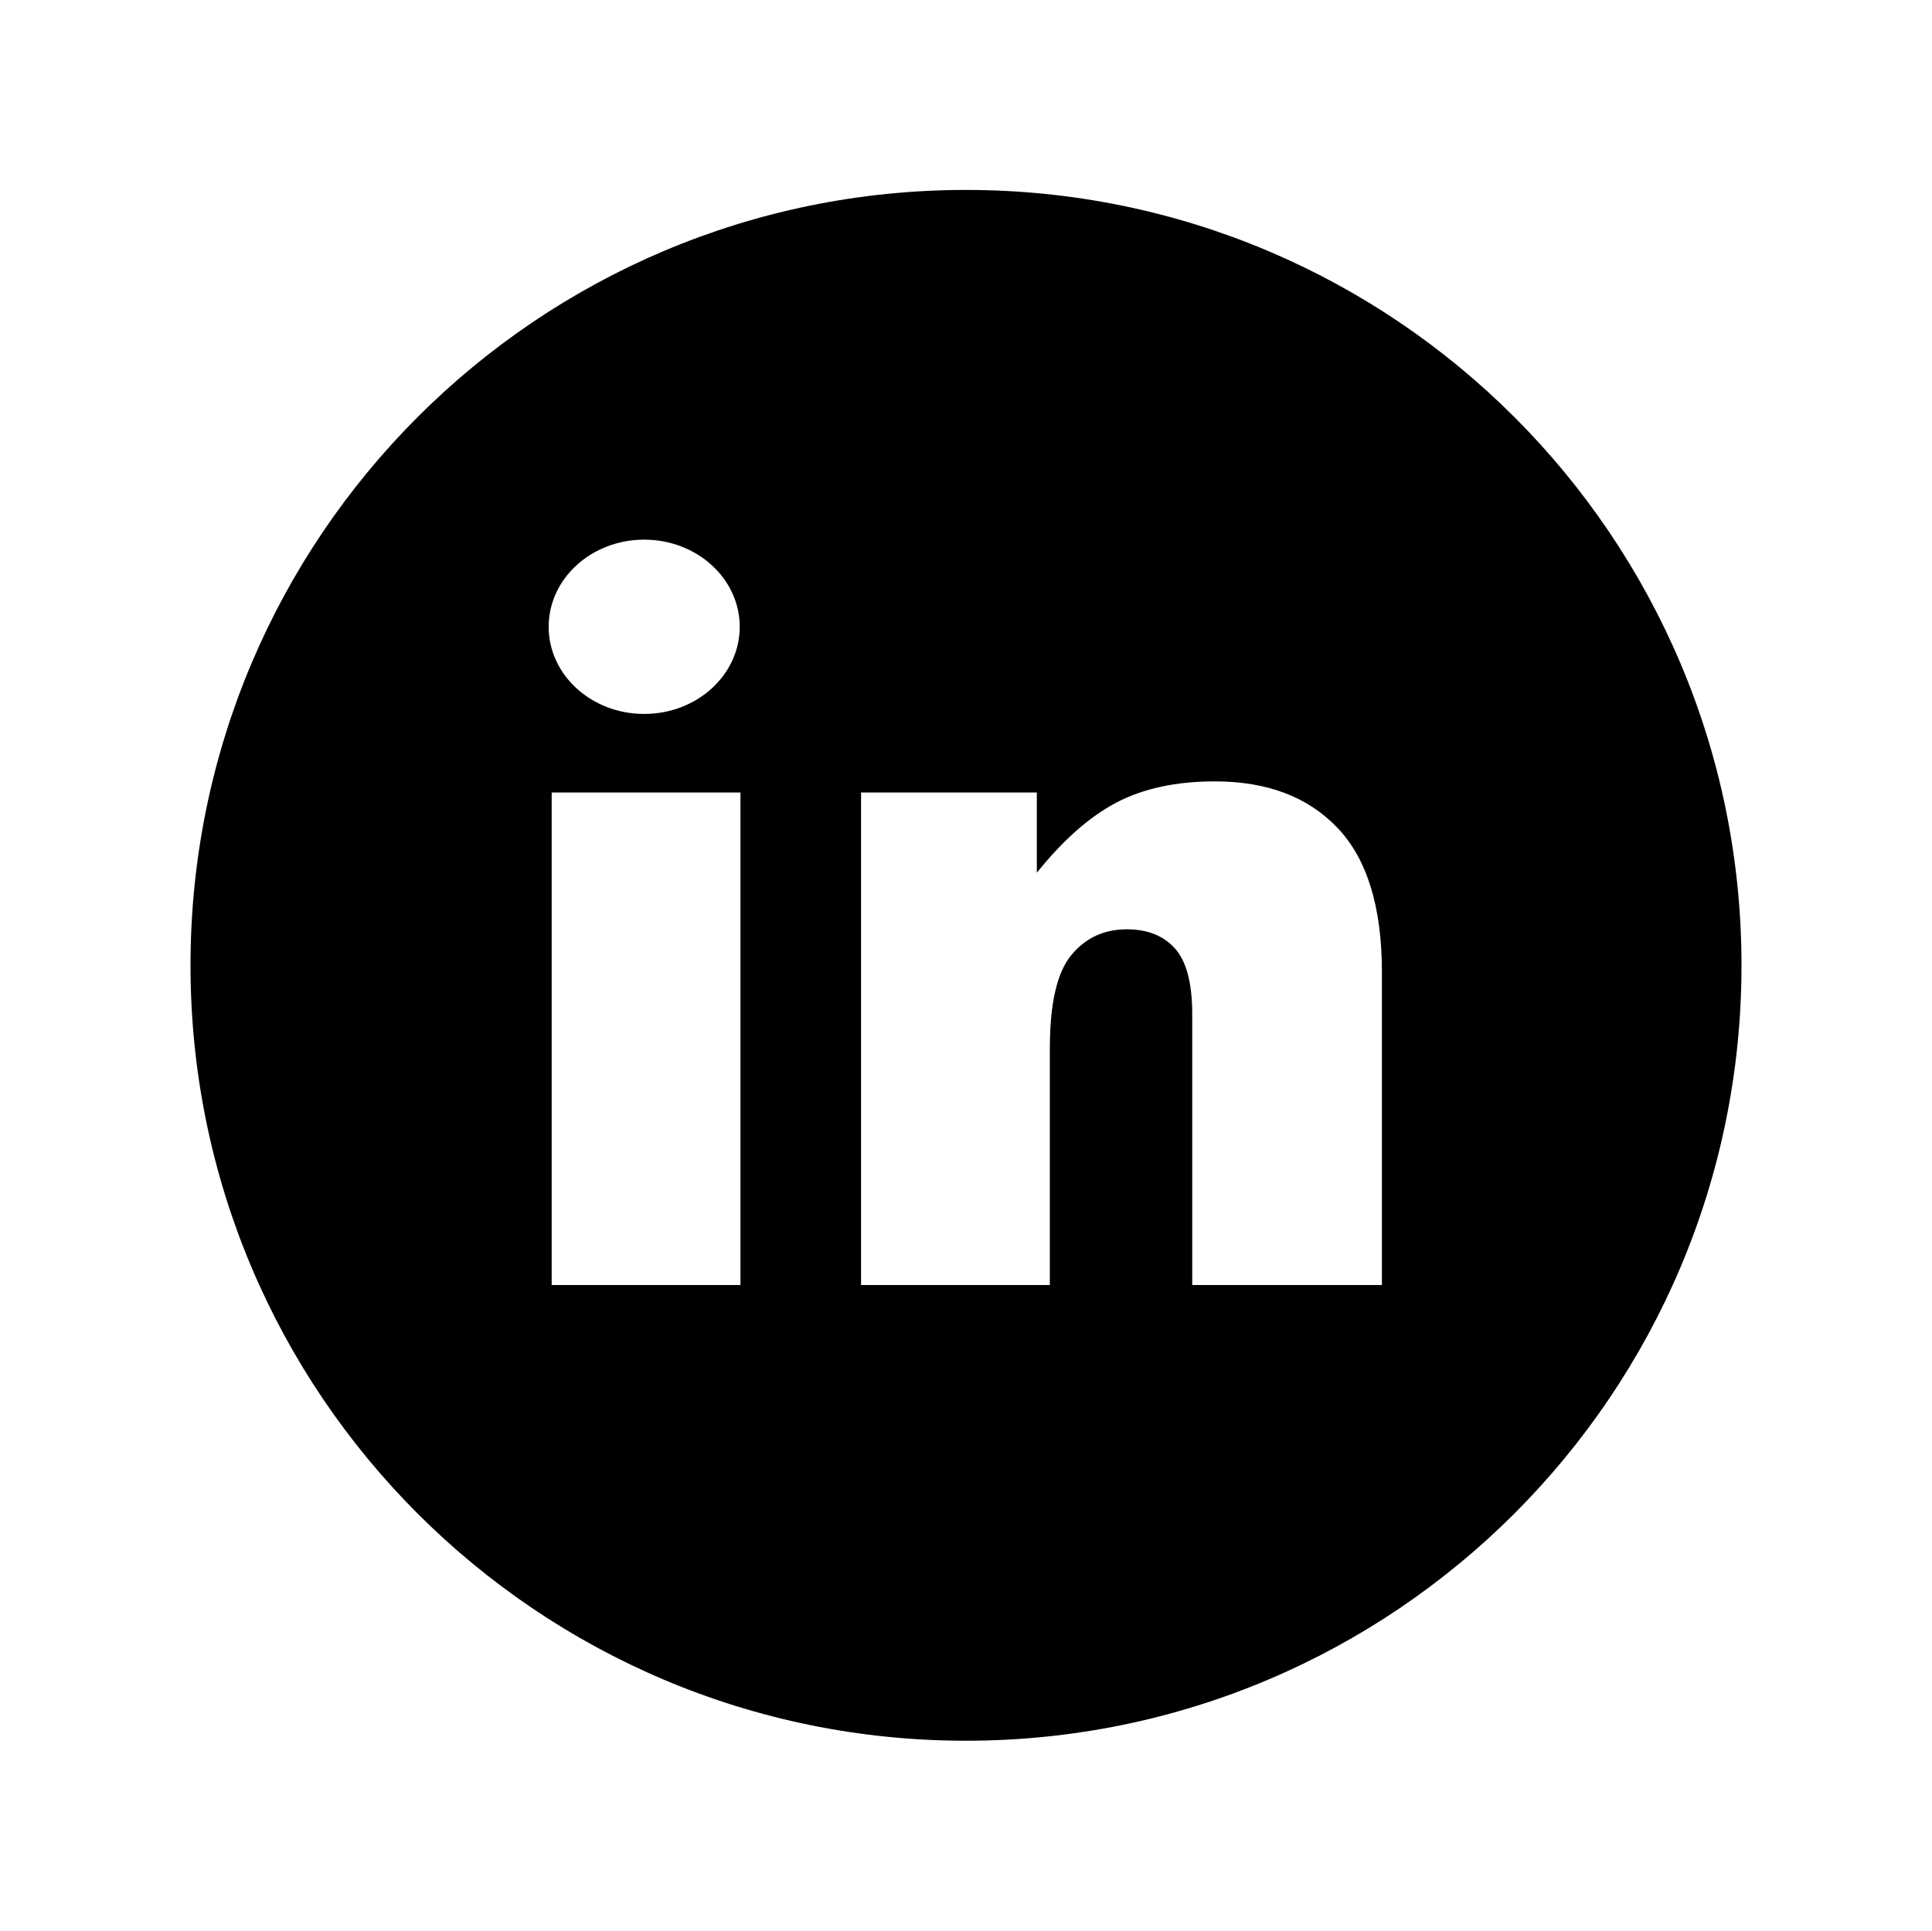
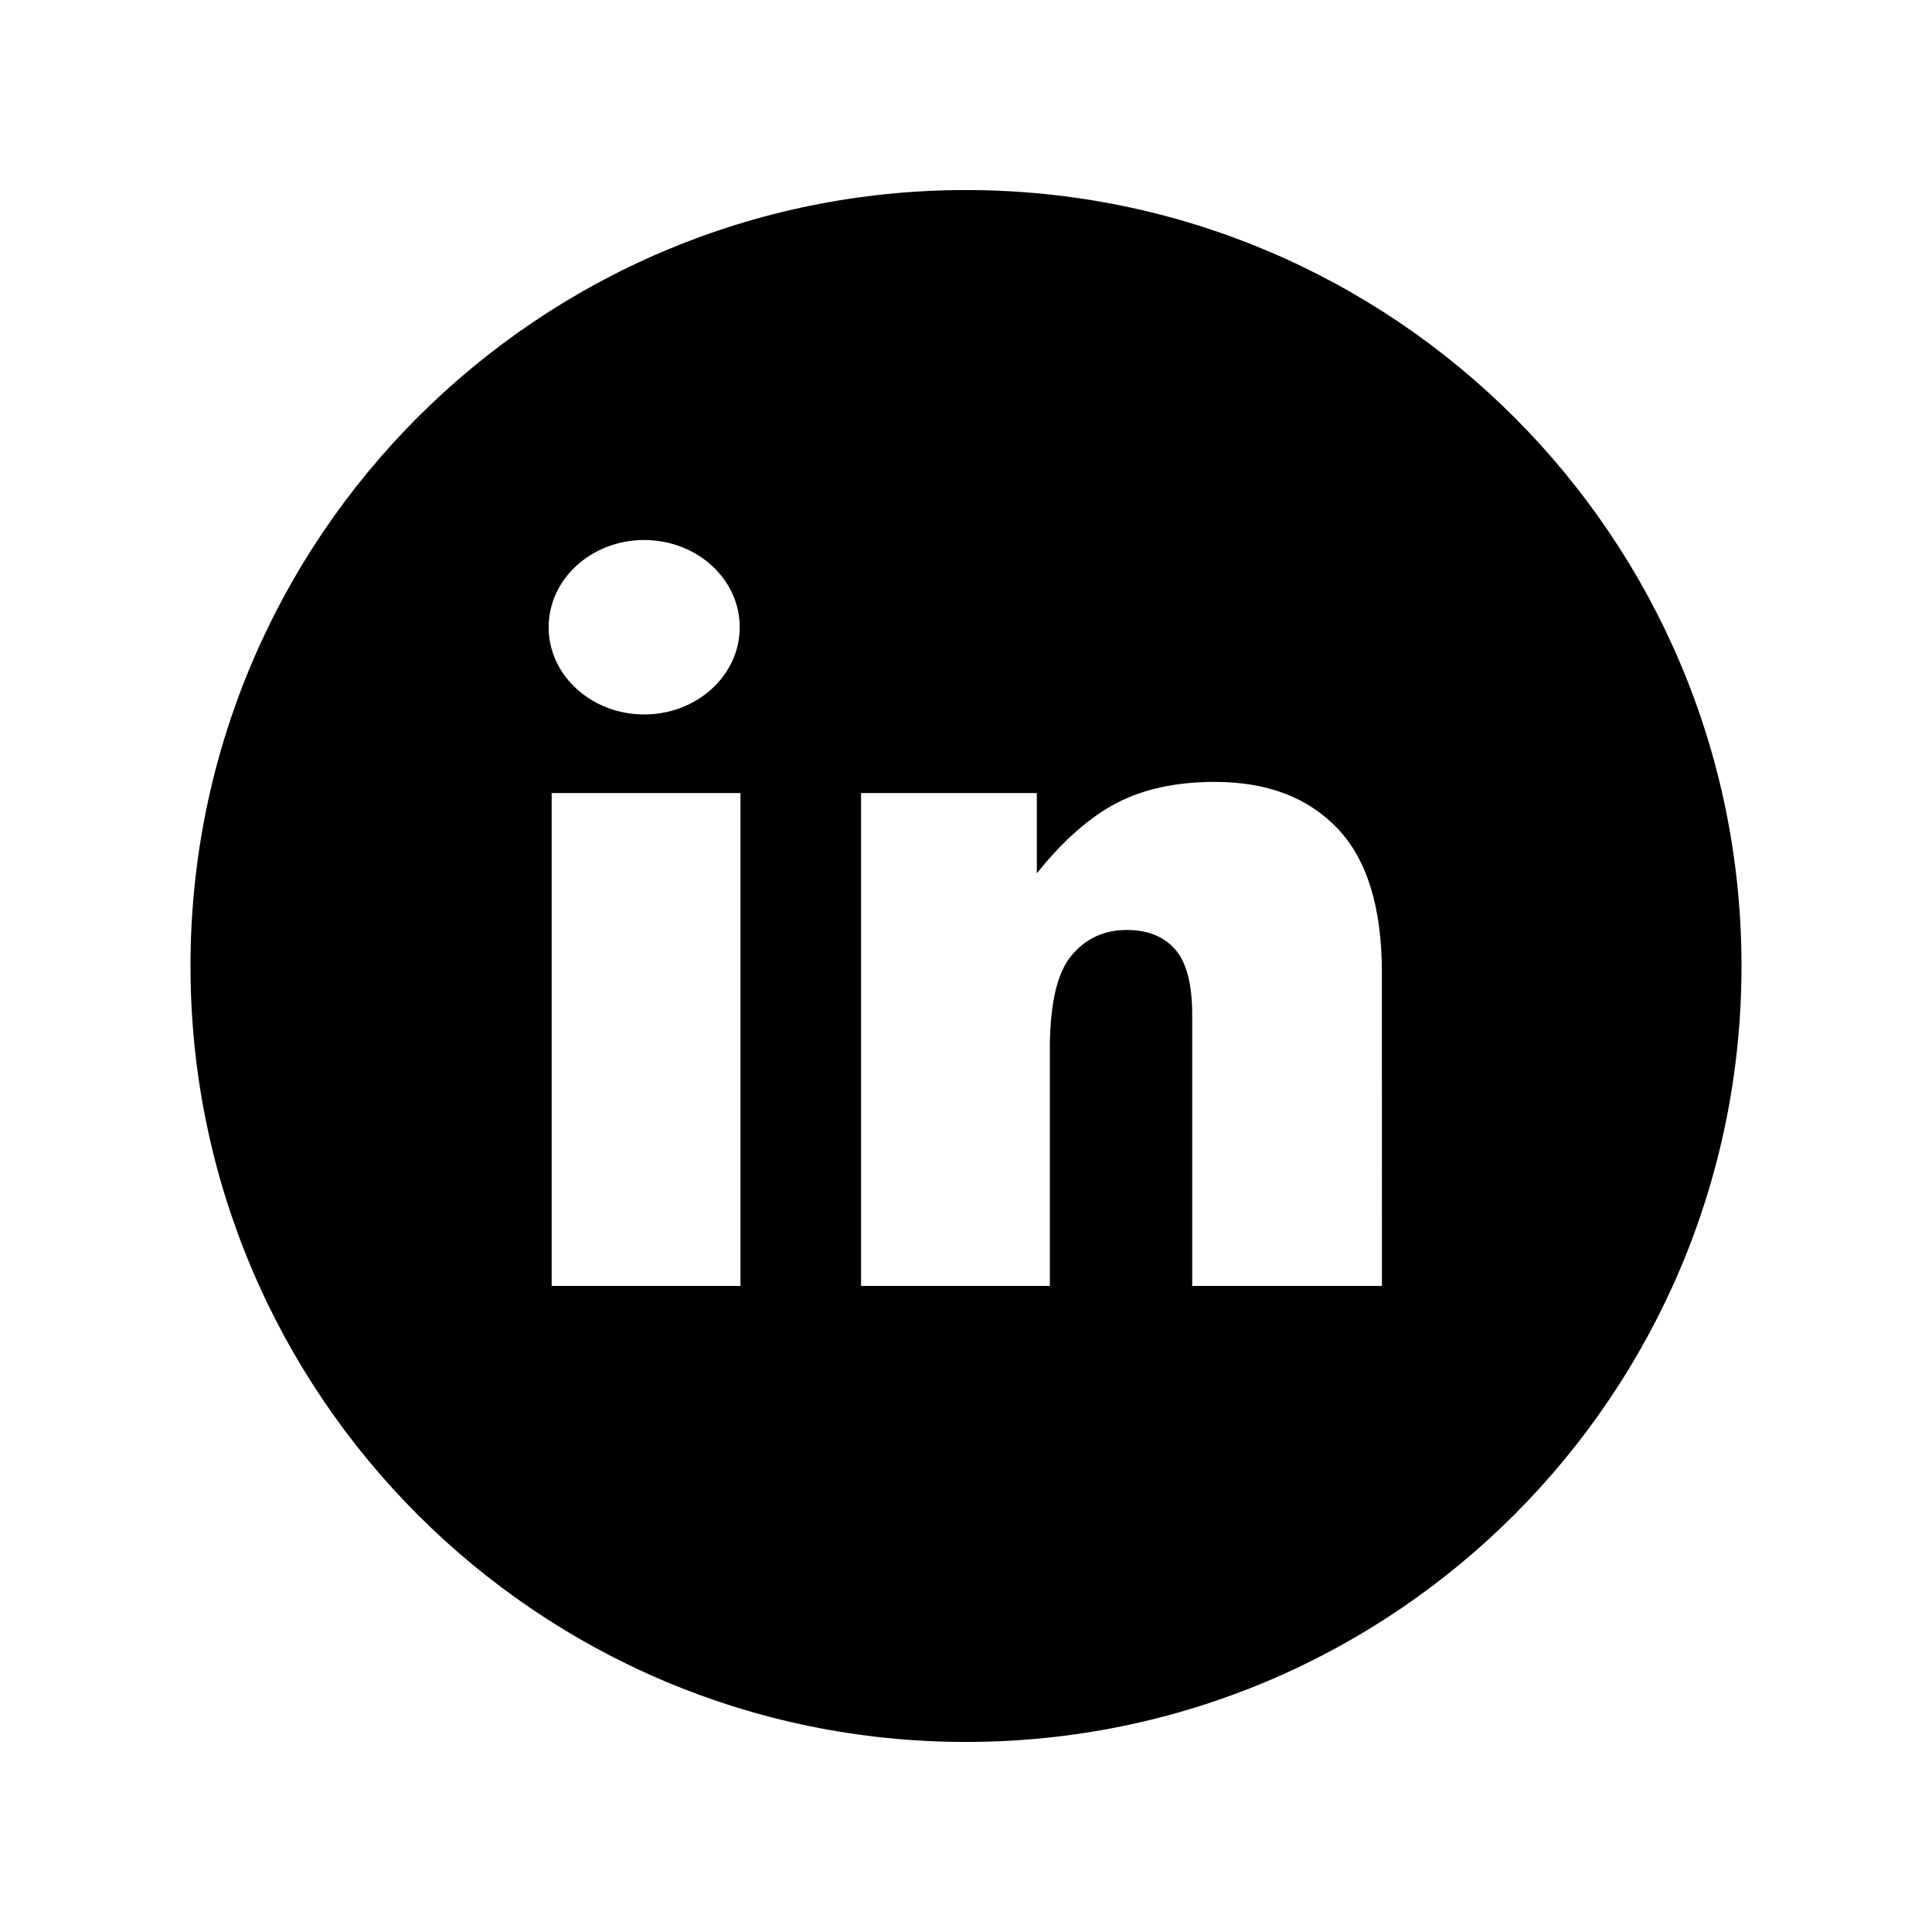
- <svg xmlns="http://www.w3.org/2000/svg" enable-background="new 0 0 144.083 144" height="144px" id="linkedin" version="1.1" viewBox="0 0 144.083 144" width="144.083px" xml:space="preserve">
-   <path d="M72.04,14.166c-31.939,0-57.833,25.894-57.833,57.833c0,31.94,25.893,57.835,57.833,57.835  c31.941,0,57.836-25.895,57.836-57.835C129.875,40.06,103.981,14.166,72.04,14.166z M48.042,40.25c3.934,0,7.125,2.91,7.125,6.5  s-3.191,6.5-7.125,6.5c-3.936,0-7.125-2.91-7.125-6.5S44.106,40.25,48.042,40.25z M55.221,95.845H41.143V59.11h14.078V95.845z   M103.059,95.845H88.913v-20.2c0-2.306-0.428-3.938-1.281-4.896c-0.854-0.956-2.053-1.436-3.596-1.436  c-1.707,0-3.092,0.646-4.152,1.938c-1.061,1.292-1.59,3.609-1.59,6.953v17.641H64.215V59.11h13.109v5.983  c1.959-2.443,3.943-4.19,5.949-5.24c2.006-1.049,4.449-1.573,7.332-1.573c3.898,0,6.947,1.158,9.15,3.476  c2.201,2.317,3.303,5.897,3.303,10.74V95.845z" />
+ <svg xmlns="http://www.w3.org/2000/svg" width="35" height="35" viewBox="0 0 35 35" fill="none">
+   <path d="M17.5 3.443C9.741 3.443 3.451 9.737 3.451 17.5C3.451 25.263 9.741 31.557 17.5 31.557C25.259 31.557 31.549 25.263 31.549 17.5C31.549 9.737 25.259 3.443 17.5 3.443ZM11.67 9.783C12.626 9.783 13.401 10.49 13.401 11.363C13.401 12.235 12.626 12.943 11.67 12.943C10.714 12.943 9.939 12.235 9.939 11.363C9.939 10.49 10.714 9.783 11.67 9.783ZM13.414 23.296H9.994V14.367H13.414V23.296ZM25.035 23.296H21.598V18.386C21.598 17.825 21.494 17.429 21.287 17.196C21.08 16.964 20.788 16.847 20.414 16.847C19.999 16.847 19.663 17.004 19.405 17.318C19.147 17.632 19.019 18.195 19.019 19.008V23.296H15.599V14.367H18.783V15.821C19.259 15.227 19.741 14.803 20.228 14.548C20.716 14.293 21.309 14.165 22.009 14.165C22.956 14.165 23.697 14.447 24.232 15.01C24.767 15.573 25.034 16.443 25.034 17.62L25.035 23.296Z" fill="black" />
</svg>
